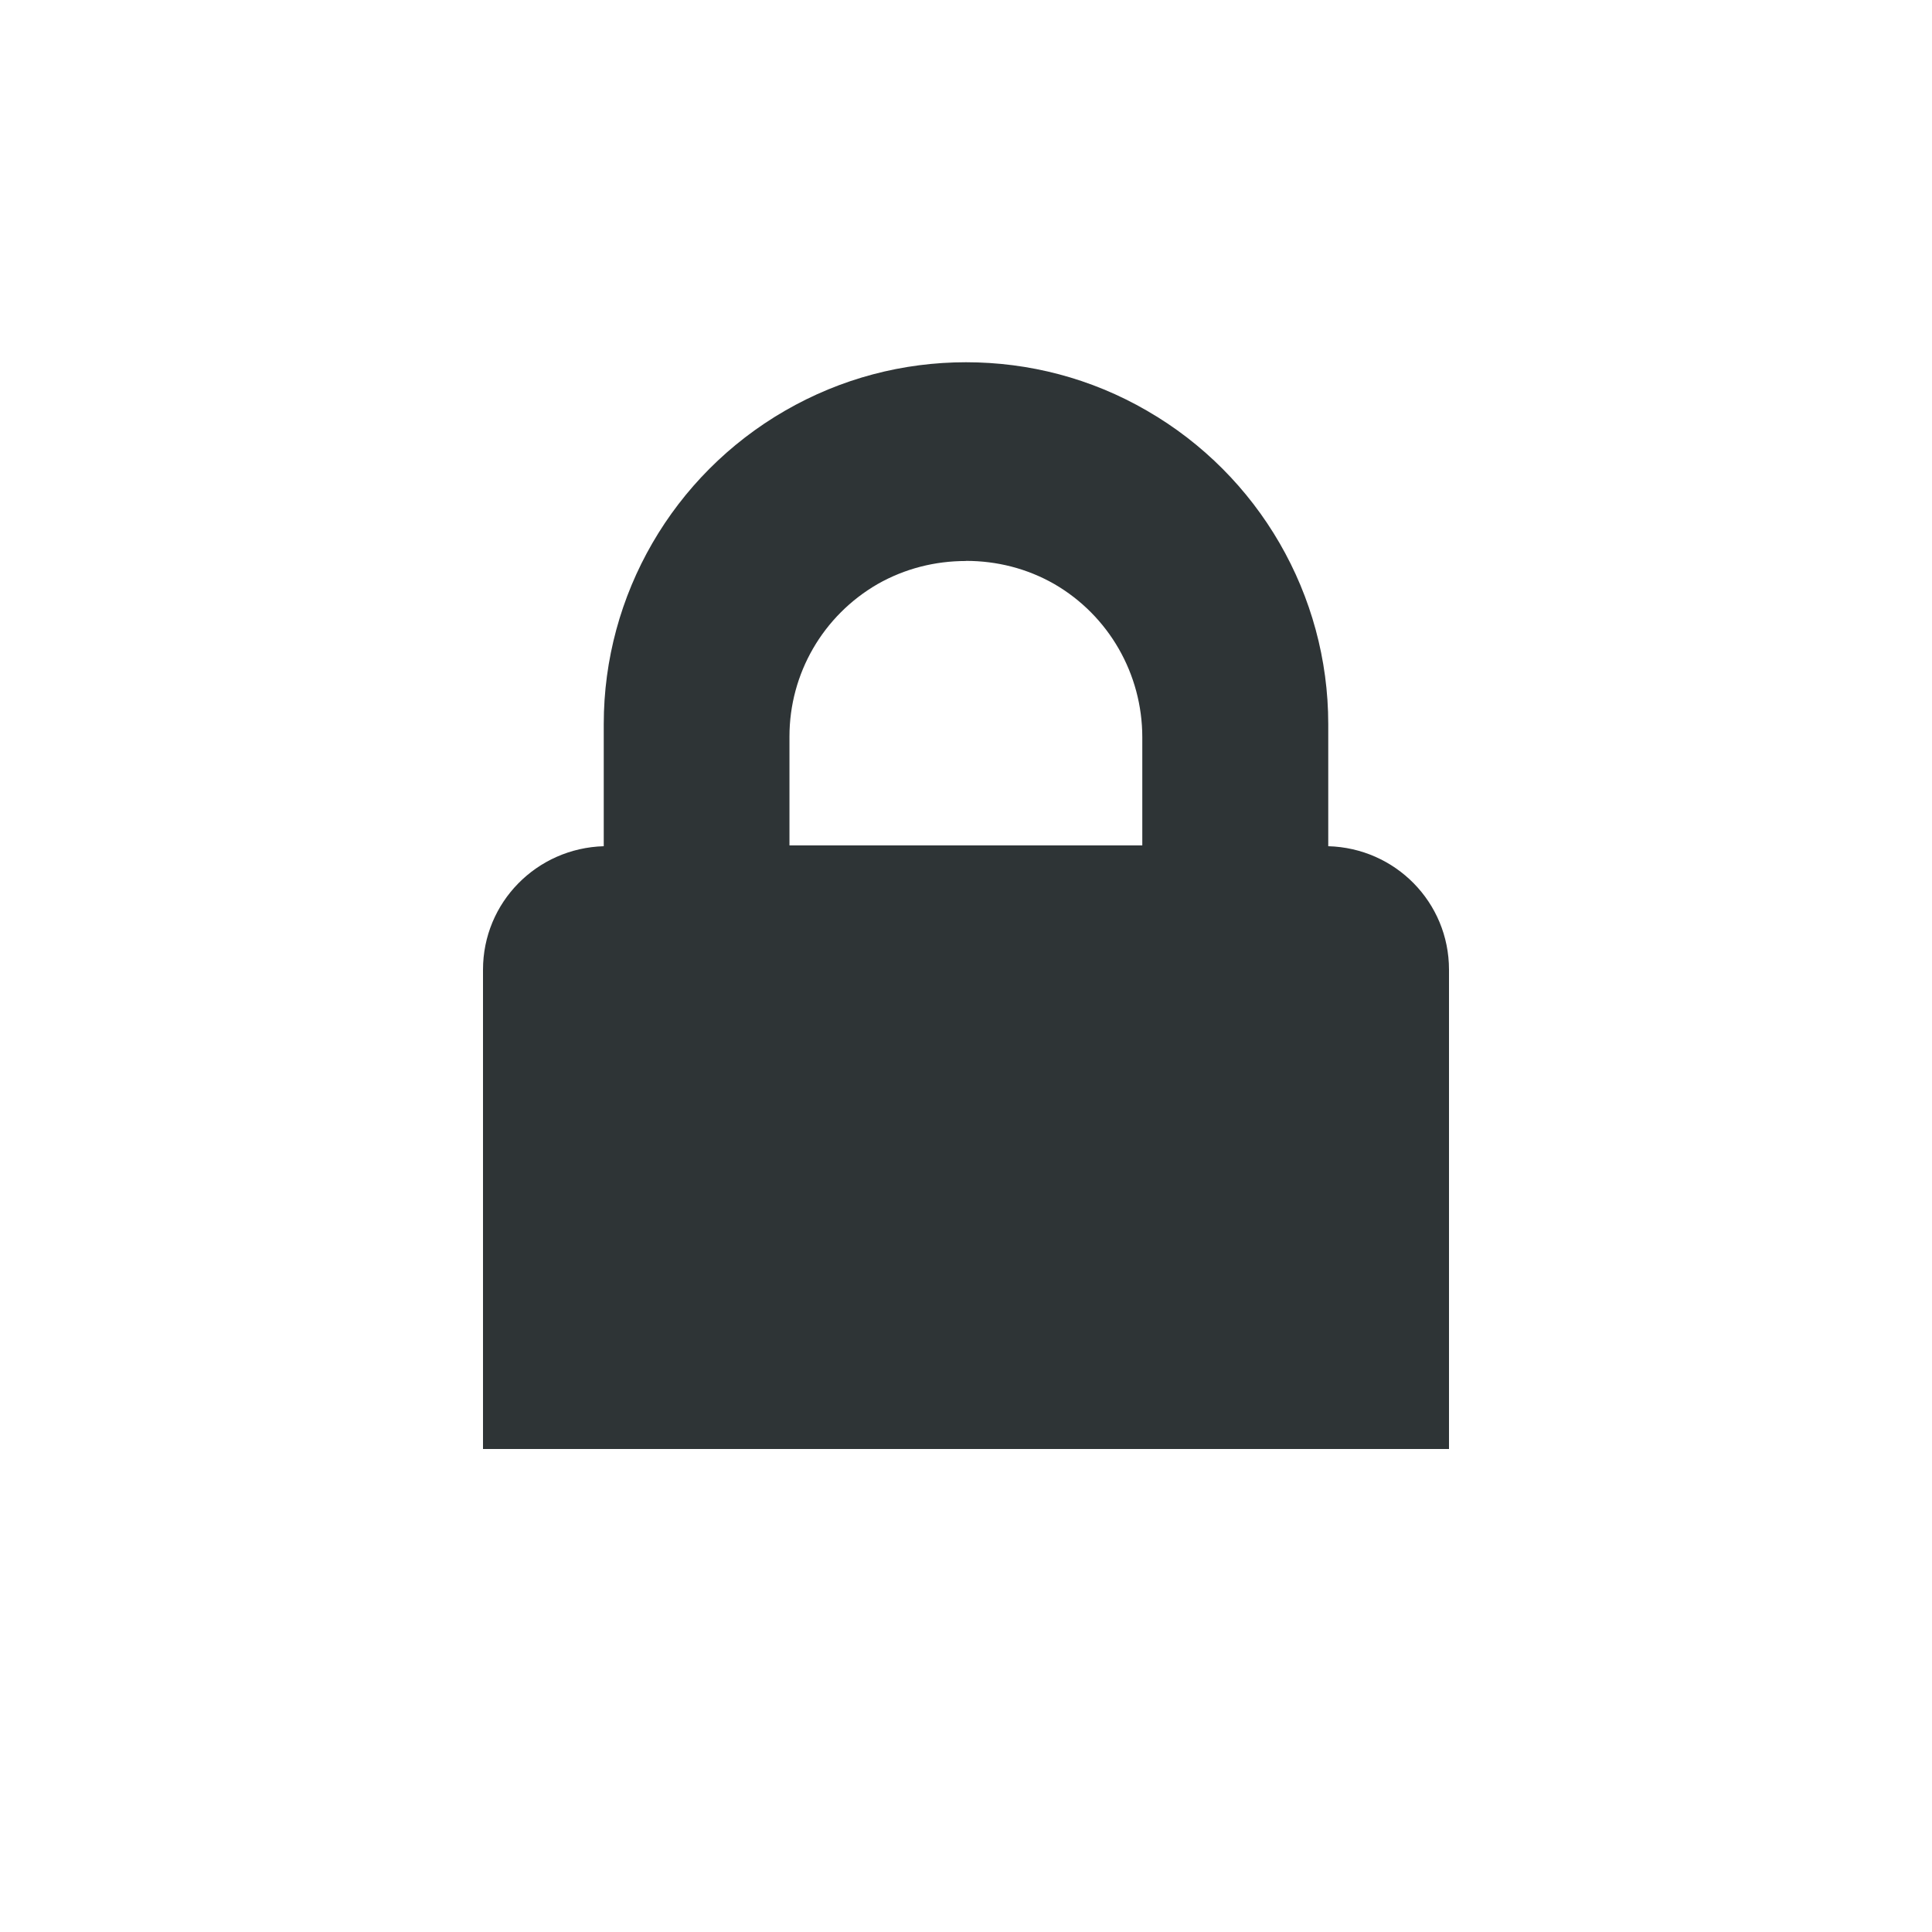
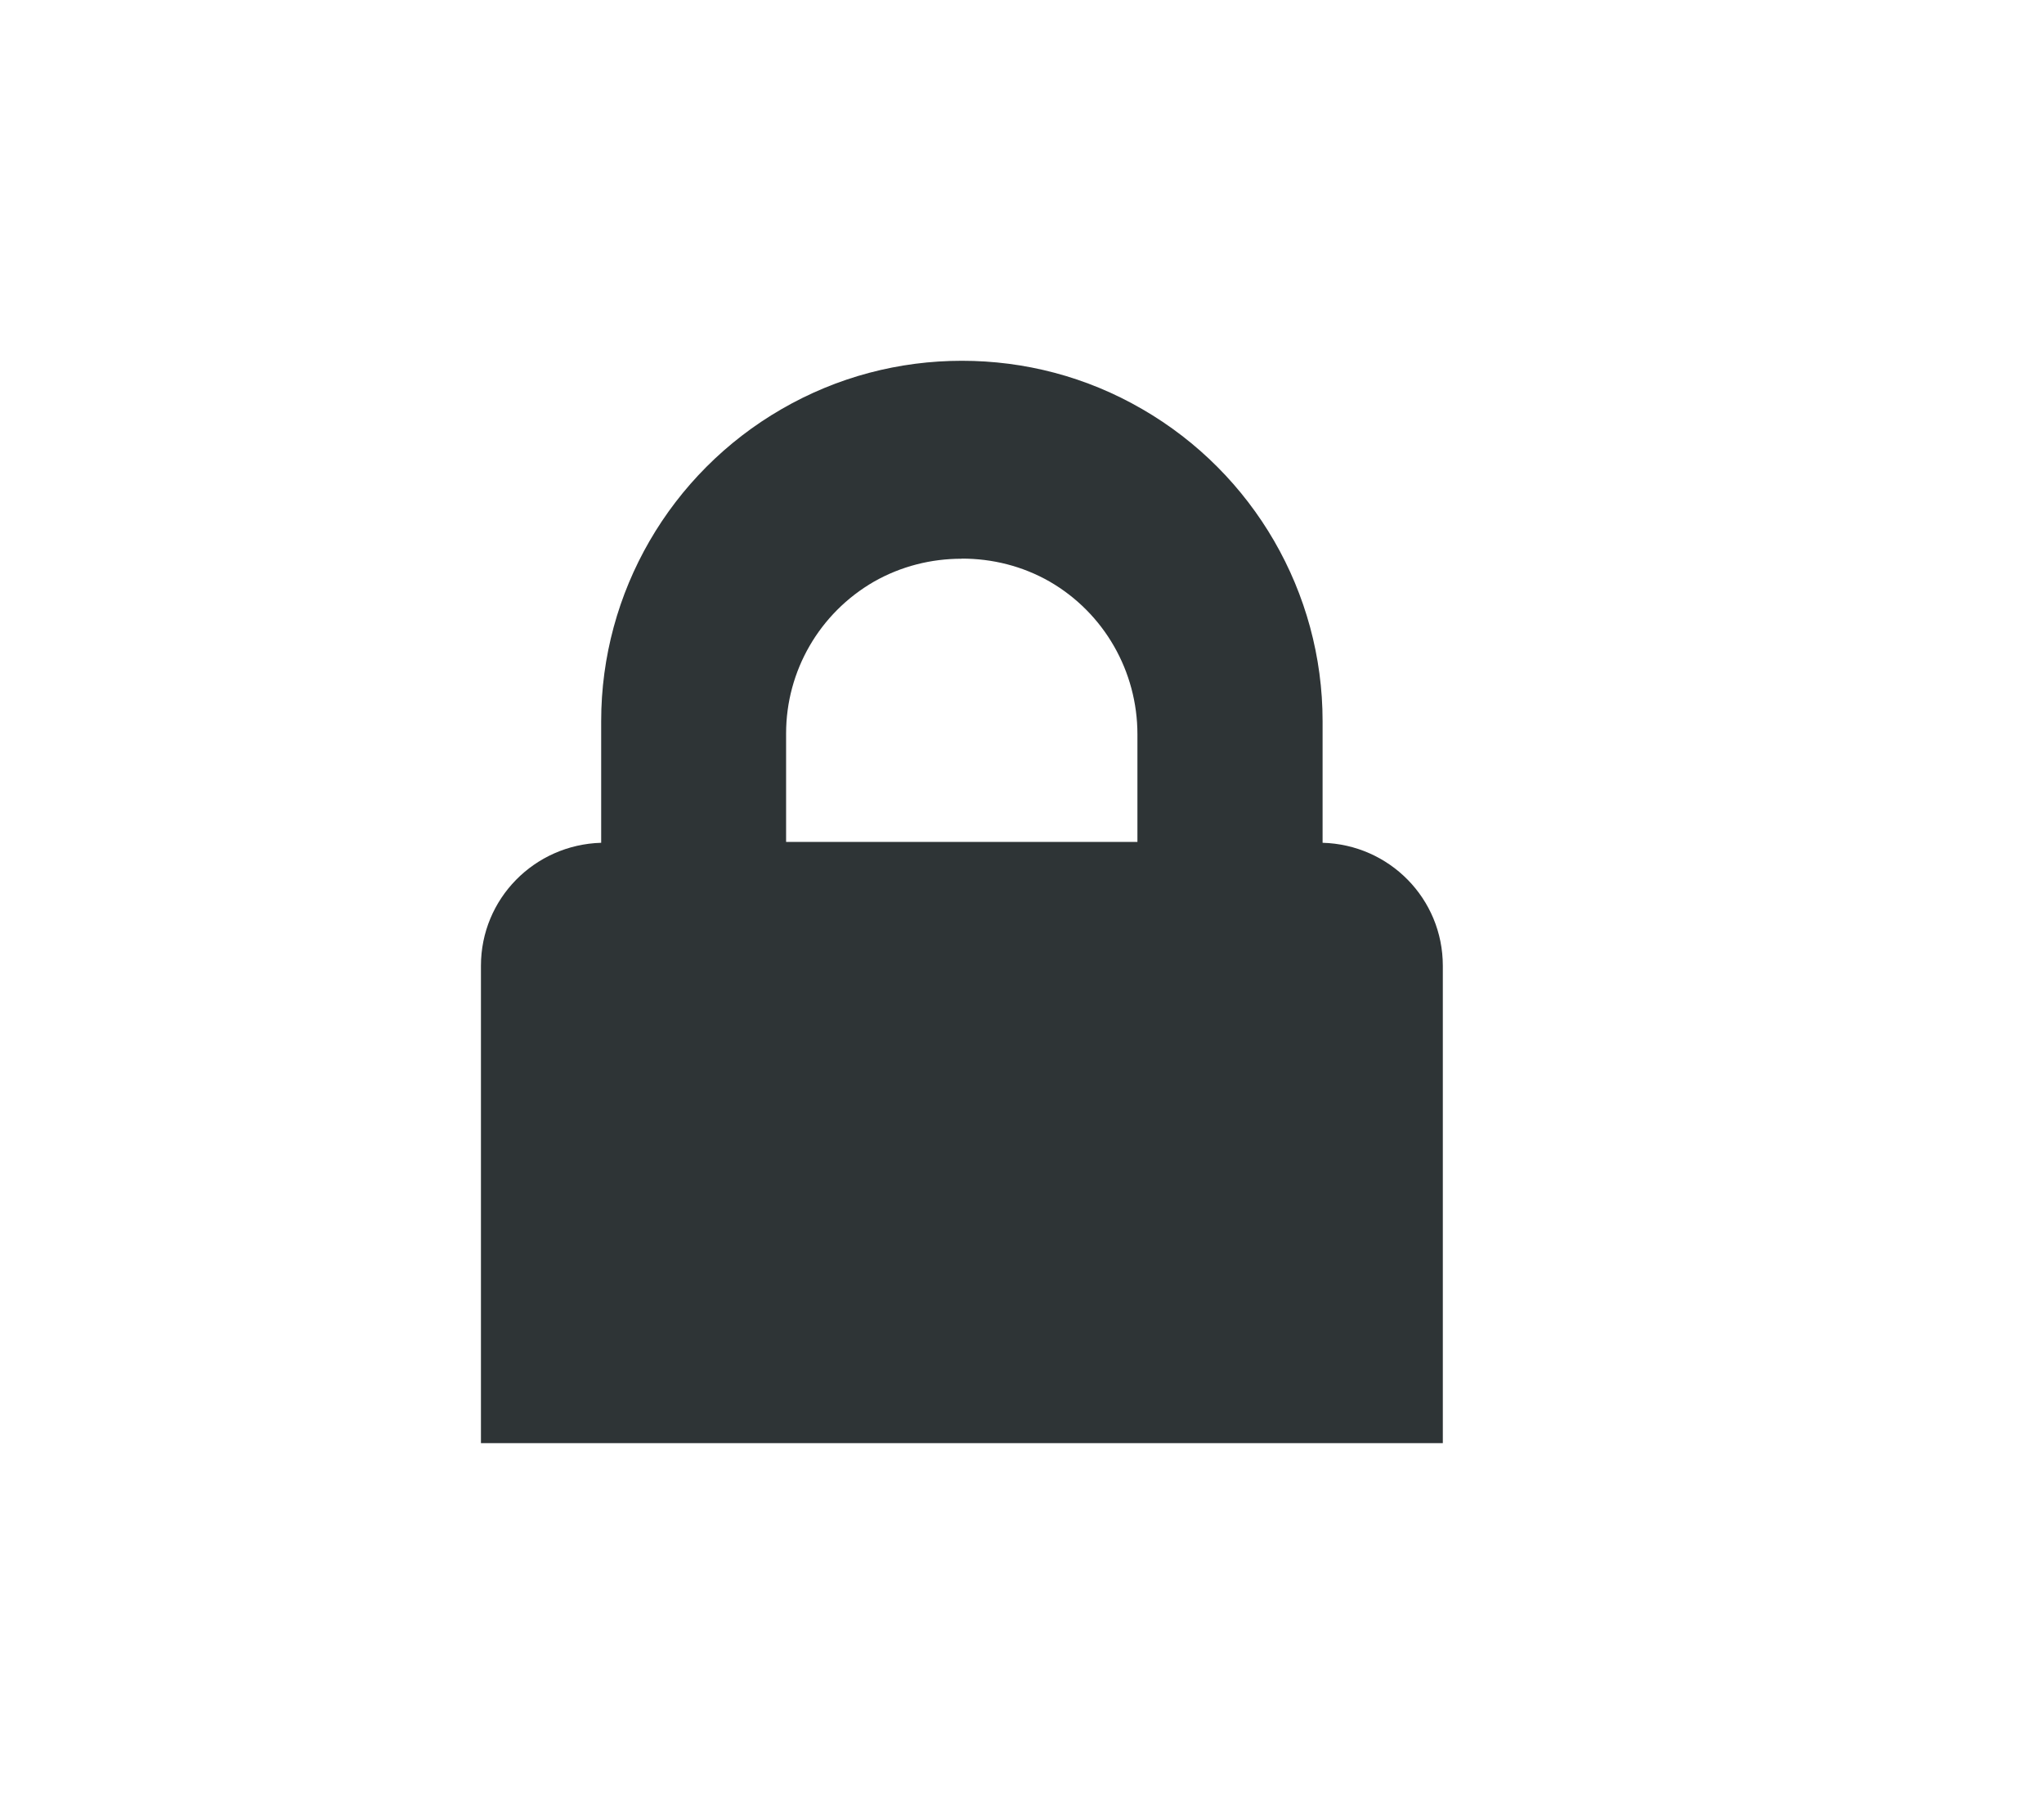
- <svg xmlns="http://www.w3.org/2000/svg" height="16" viewBox="0 0 16 16" width="16">
+ <svg xmlns="http://www.w3.org/2000/svg" height="15" viewBox="0 0 17 15" width="17">
  <path d="m8 3c-.52 0-1.035.133-1.5.402-.926.535-1.5 1.523-1.5 2.594v.004 1.008c-.555.016-1 .465-1 1.023v3.969h8v-3.969c0-.559-.445-1.008-1-1.023v-1.012c0-1.07-.574-2.059-1.5-2.594-.465-.27-.98-.402-1.5-.402zm0 1.645c.254 0 .504.062.73.191.453.262.73.746.73 1.27v.895h-2.922v-.902c0-.52.277-1 .73-1.262.227-.129.477-.191.73-.191zm0 0" fill="#2e3436" />
</svg>
